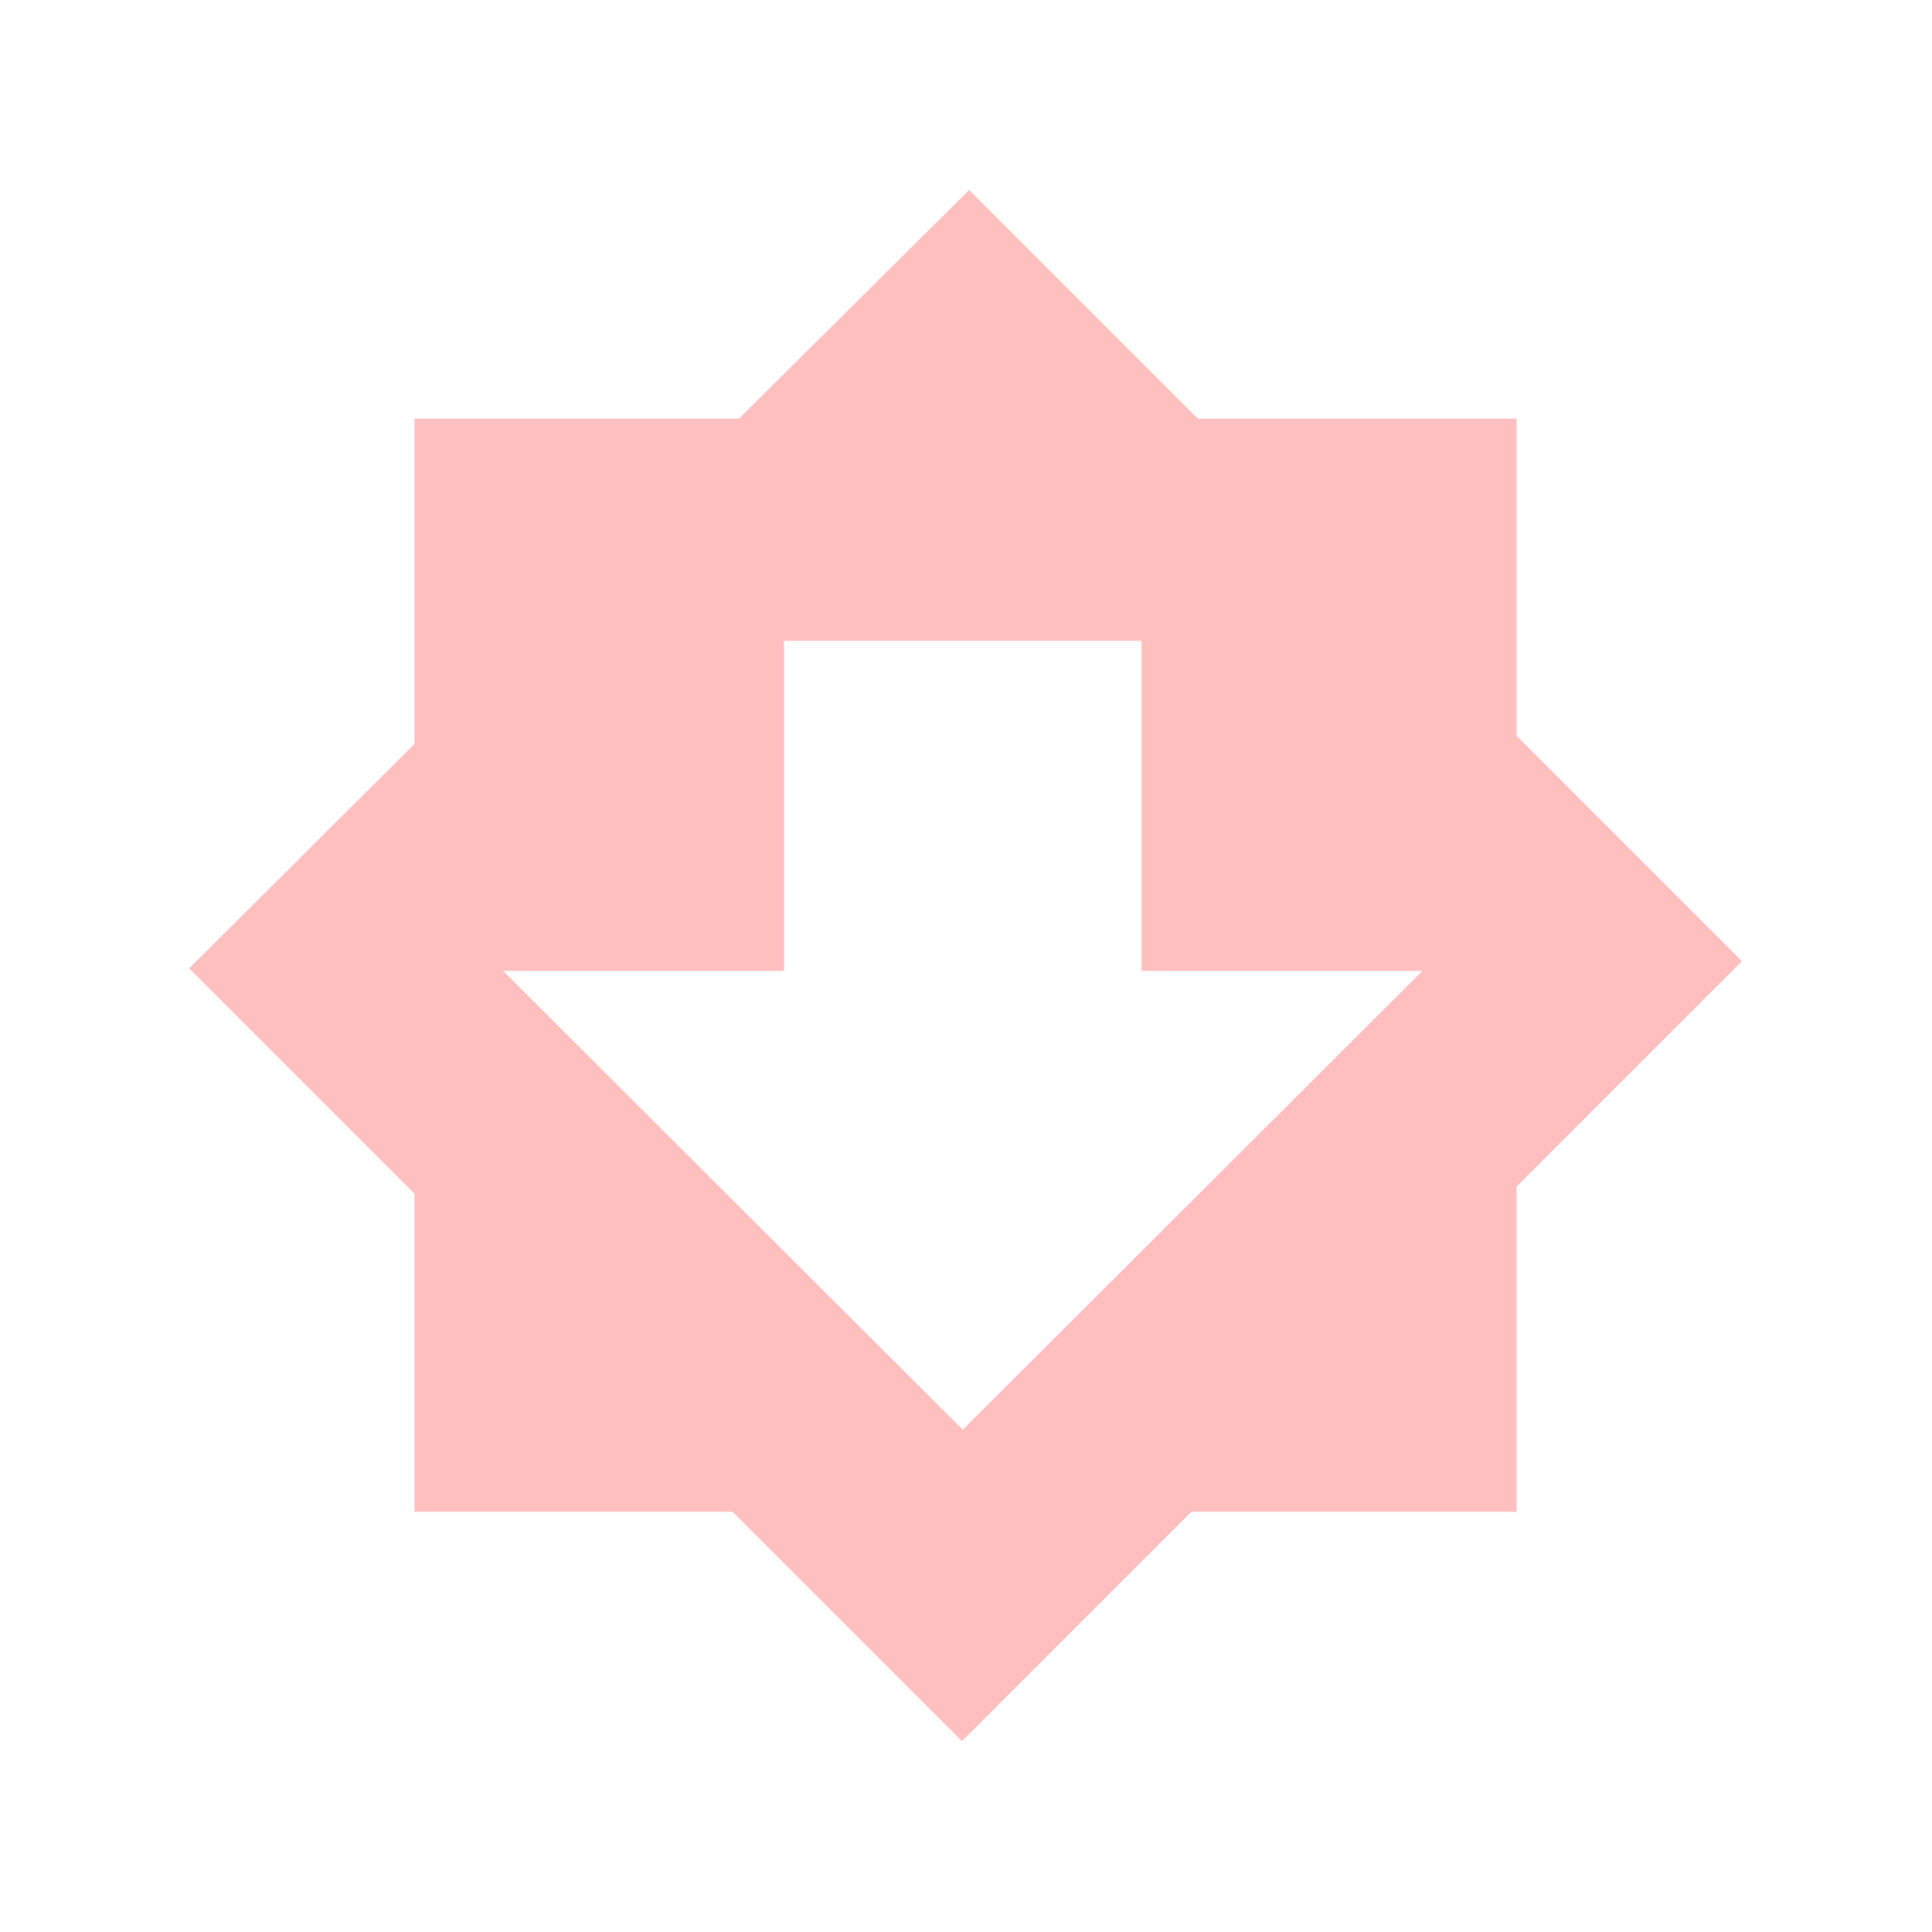
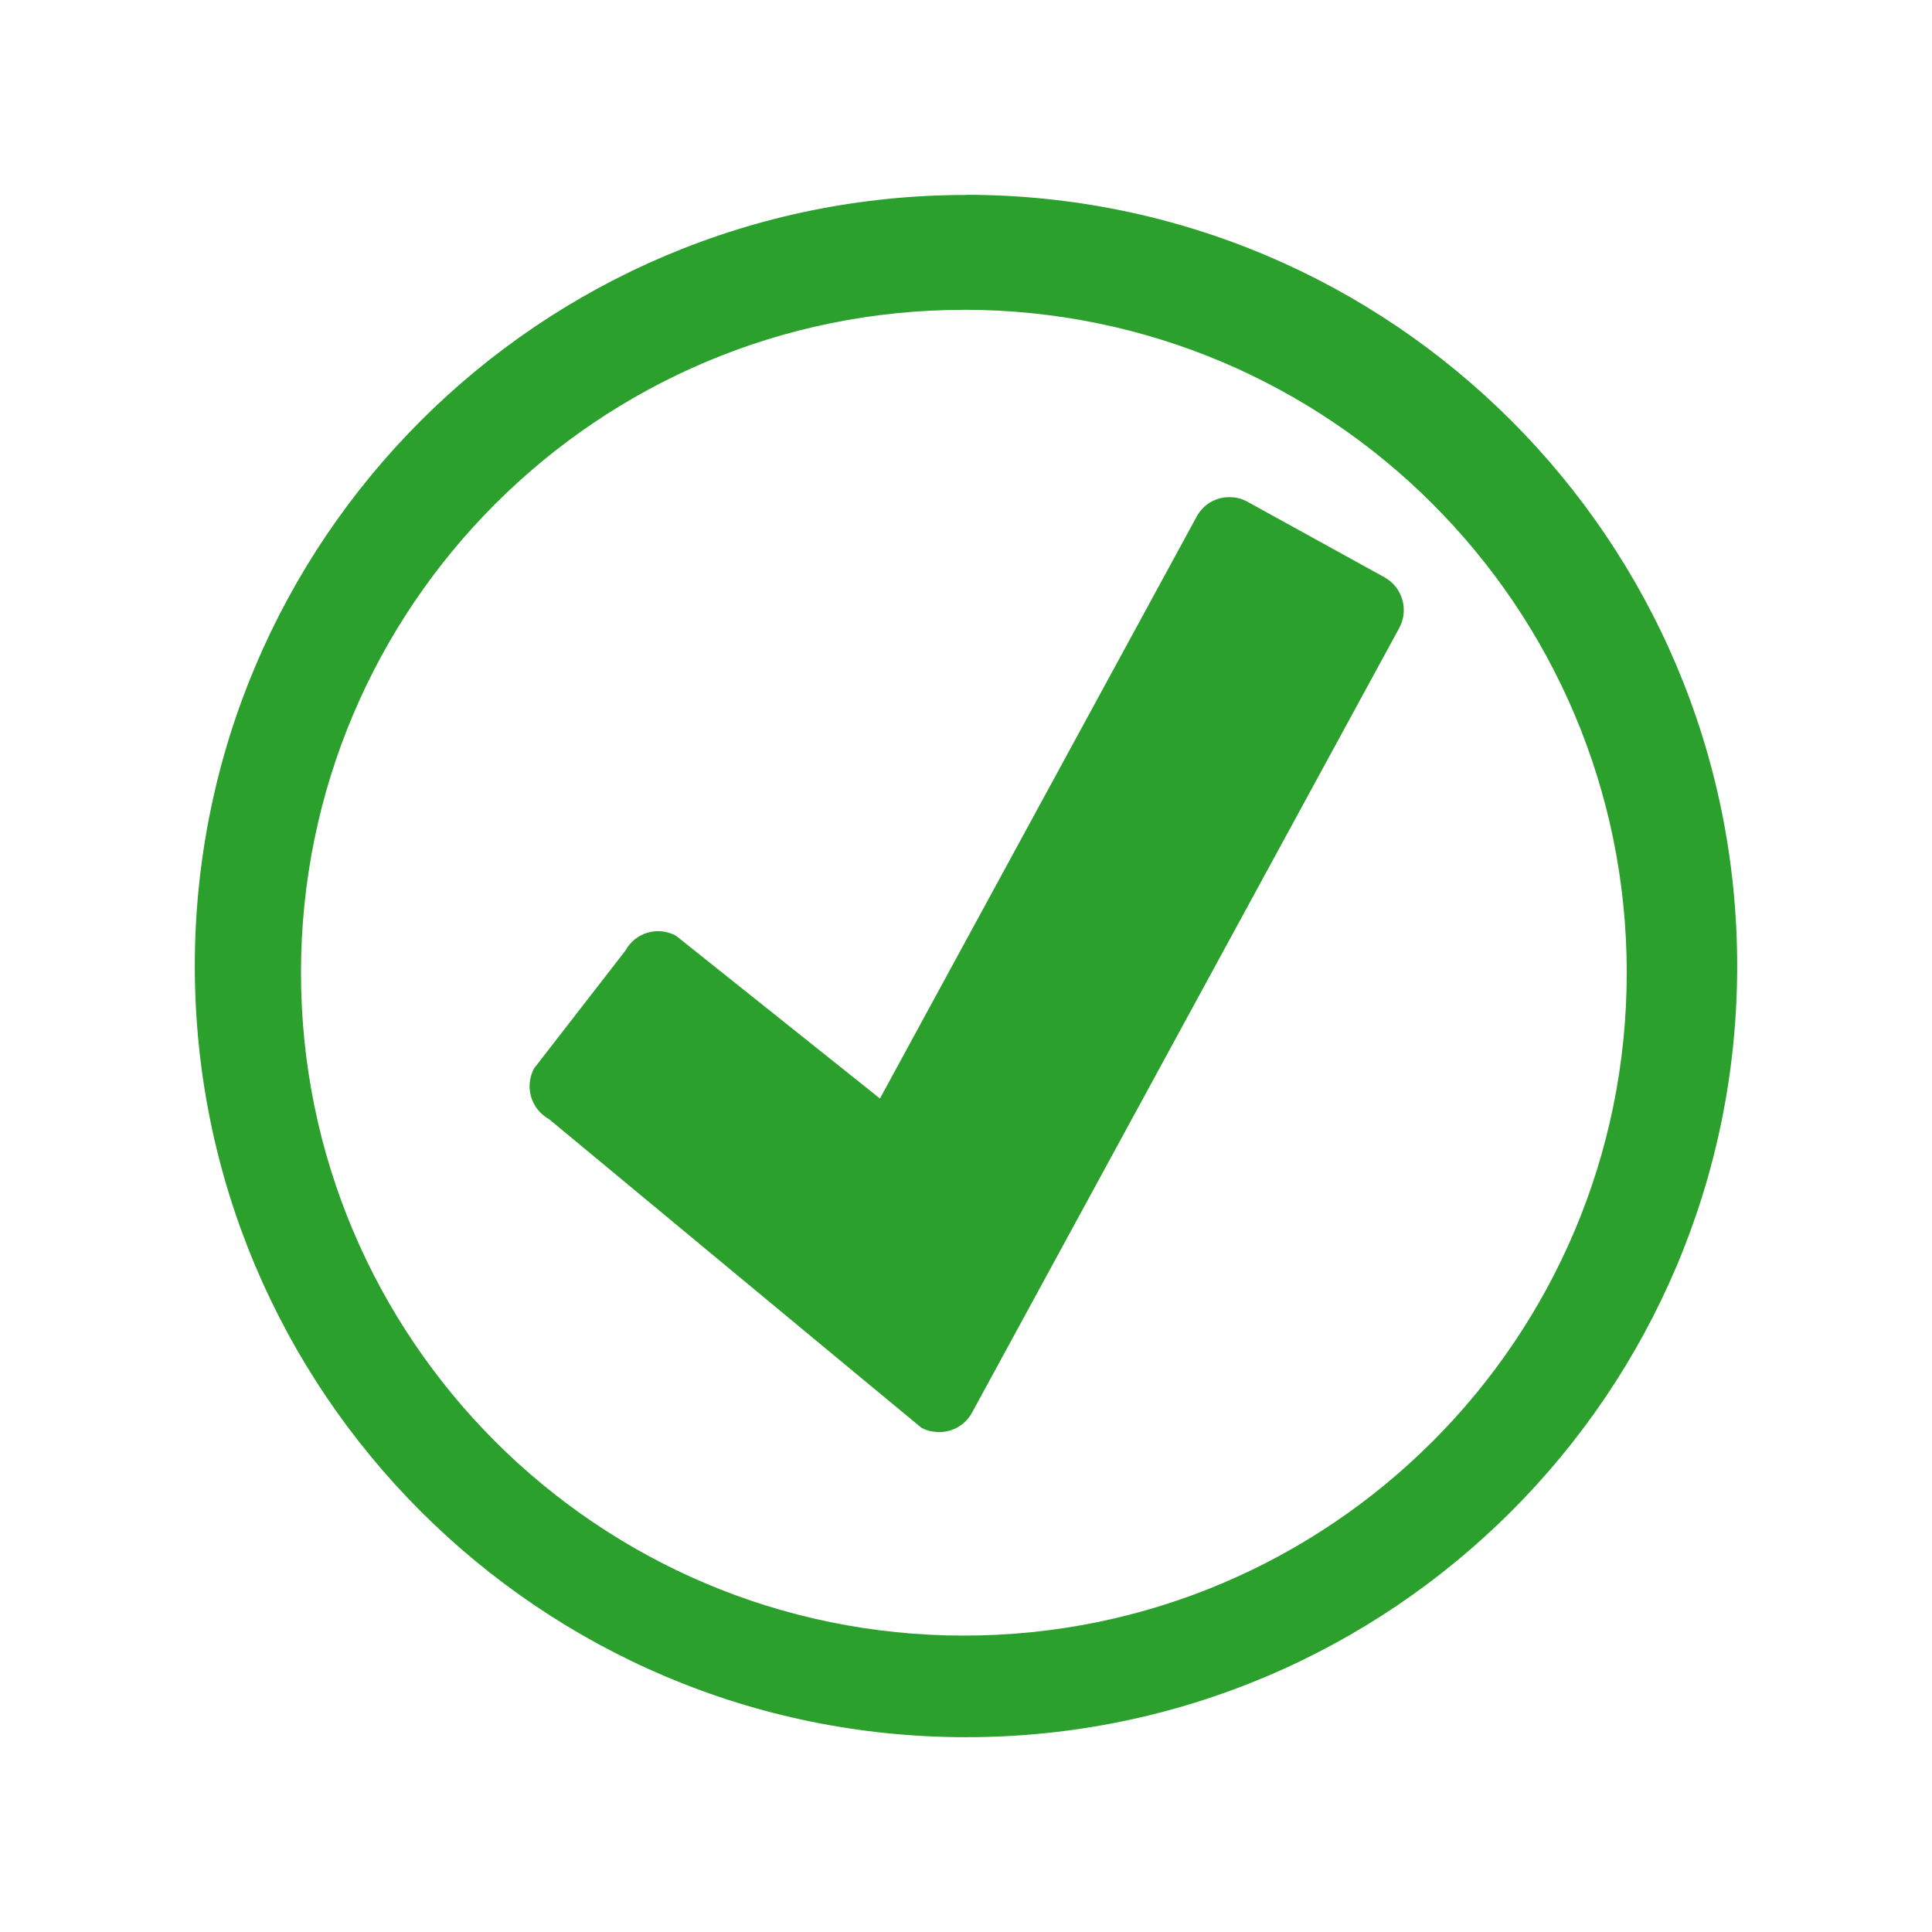
<svg xmlns="http://www.w3.org/2000/svg" width="24" height="24" id="svg11">
  <defs id="defs3">
    <style id="current-color-scheme" />
  </defs>
-   <path d="M12.04 2.36L9.18 5.2H5.15v4.04l-2.8 2.79 2.8 2.8v3.95H9.1l2.85 2.85 2.85-2.85h4.04v-4.04l2.8-2.8-2.8-2.8V5.2h-3.96zm-2.3 5.6h4.44v4.1h3.49l-5.71 5.7-5.71-5.7h3.49z" id="path10" fill="#ff2a2a" stroke-width=".41" fill-opacity=".3" />
+   <path d="M12 2.422a9.58 9.58 0 0 0-9.58 9.58A9.58 9.58 0 0 0 12 21.58a9.58 9.58 0 0 0 9.58-9.578A9.58 9.58 0 0 0 12 2.42zm-.027 1.426a8.235 8.235 0 0 1 8.235 8.235 8.235 8.235 0 0 1-8.235 8.235 8.235 8.235 0 0 1-8.234-8.235 8.235 8.235 0 0 1 8.234-8.234zm3.343 2.33a.458.458 0 0 0-.451.24l-3.934 7.228-2.531-2.02a.461.461 0 0 0-.631.183L6.636 13.27a.466.466 0 0 0 .184.632s4.62 3.832 4.626 3.834a.411.411 0 0 0 .164.05.461.461 0 0 0 .465-.238l5.307-9.747a.466.466 0 0 0-.184-.63l-1.703-.939a.45.45 0 0 0-.18-.055z" id="path2" fill="#2ca02c" stroke-width="1.523" />
</svg>
